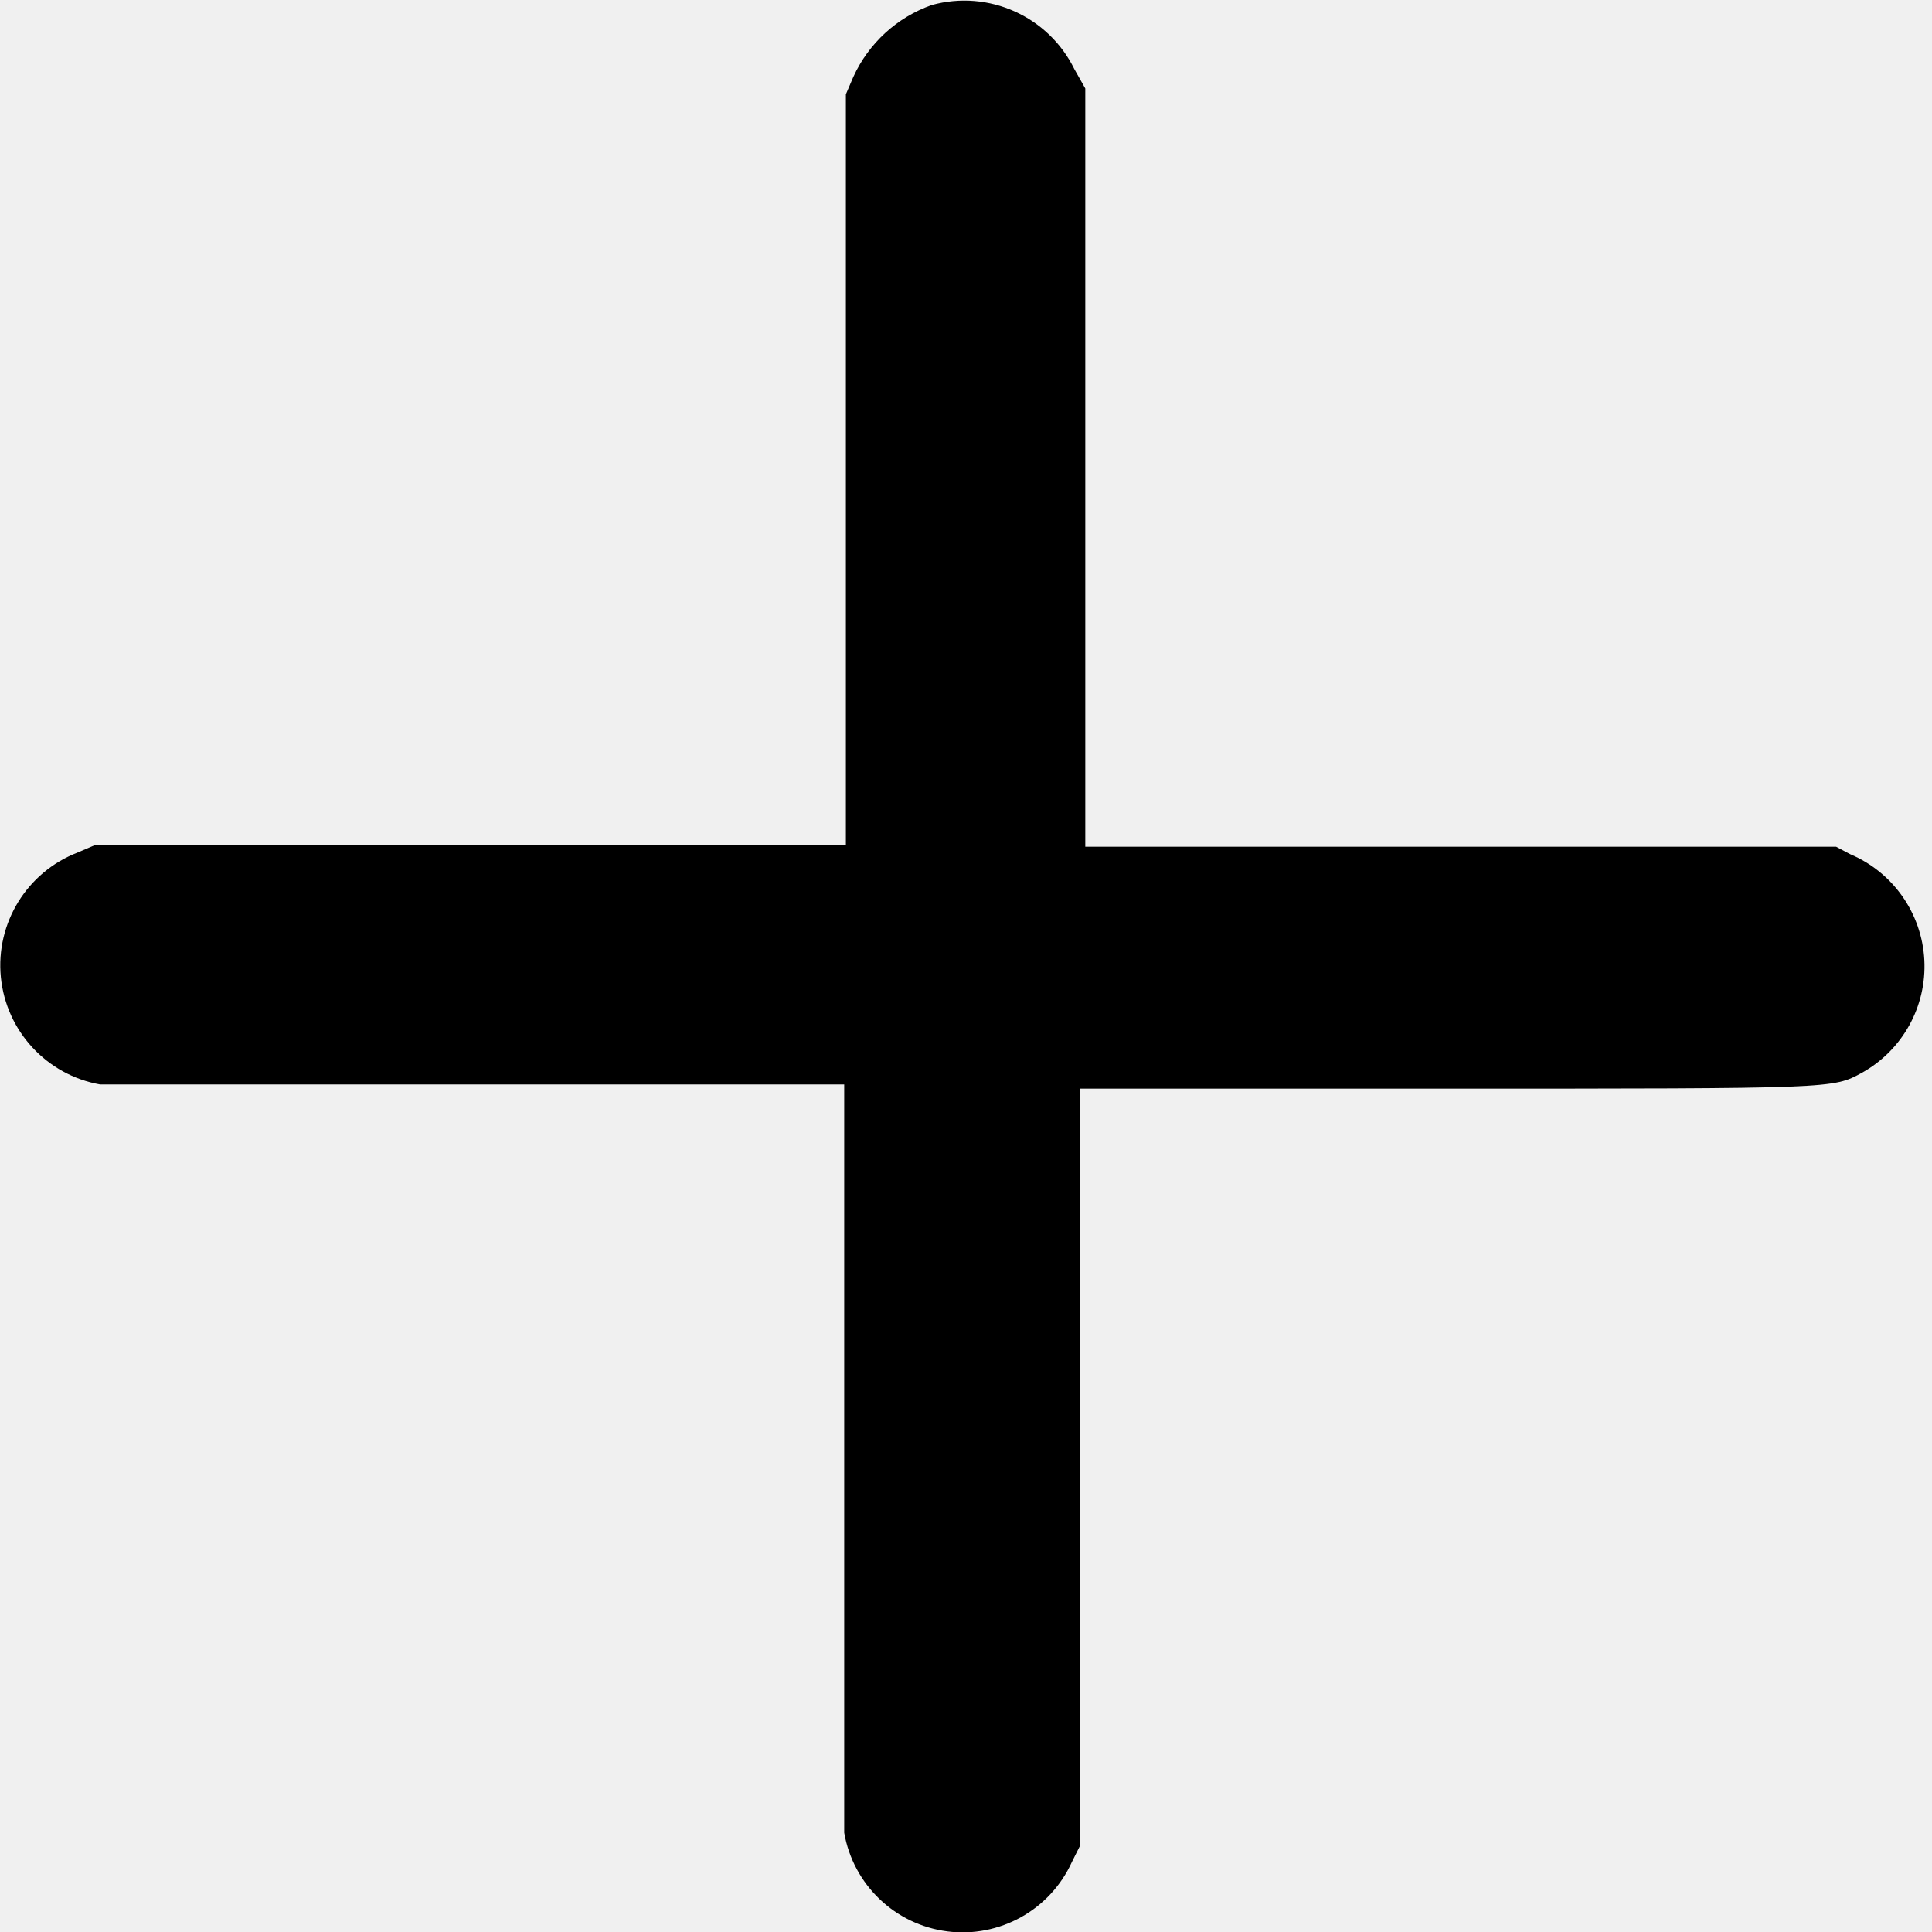
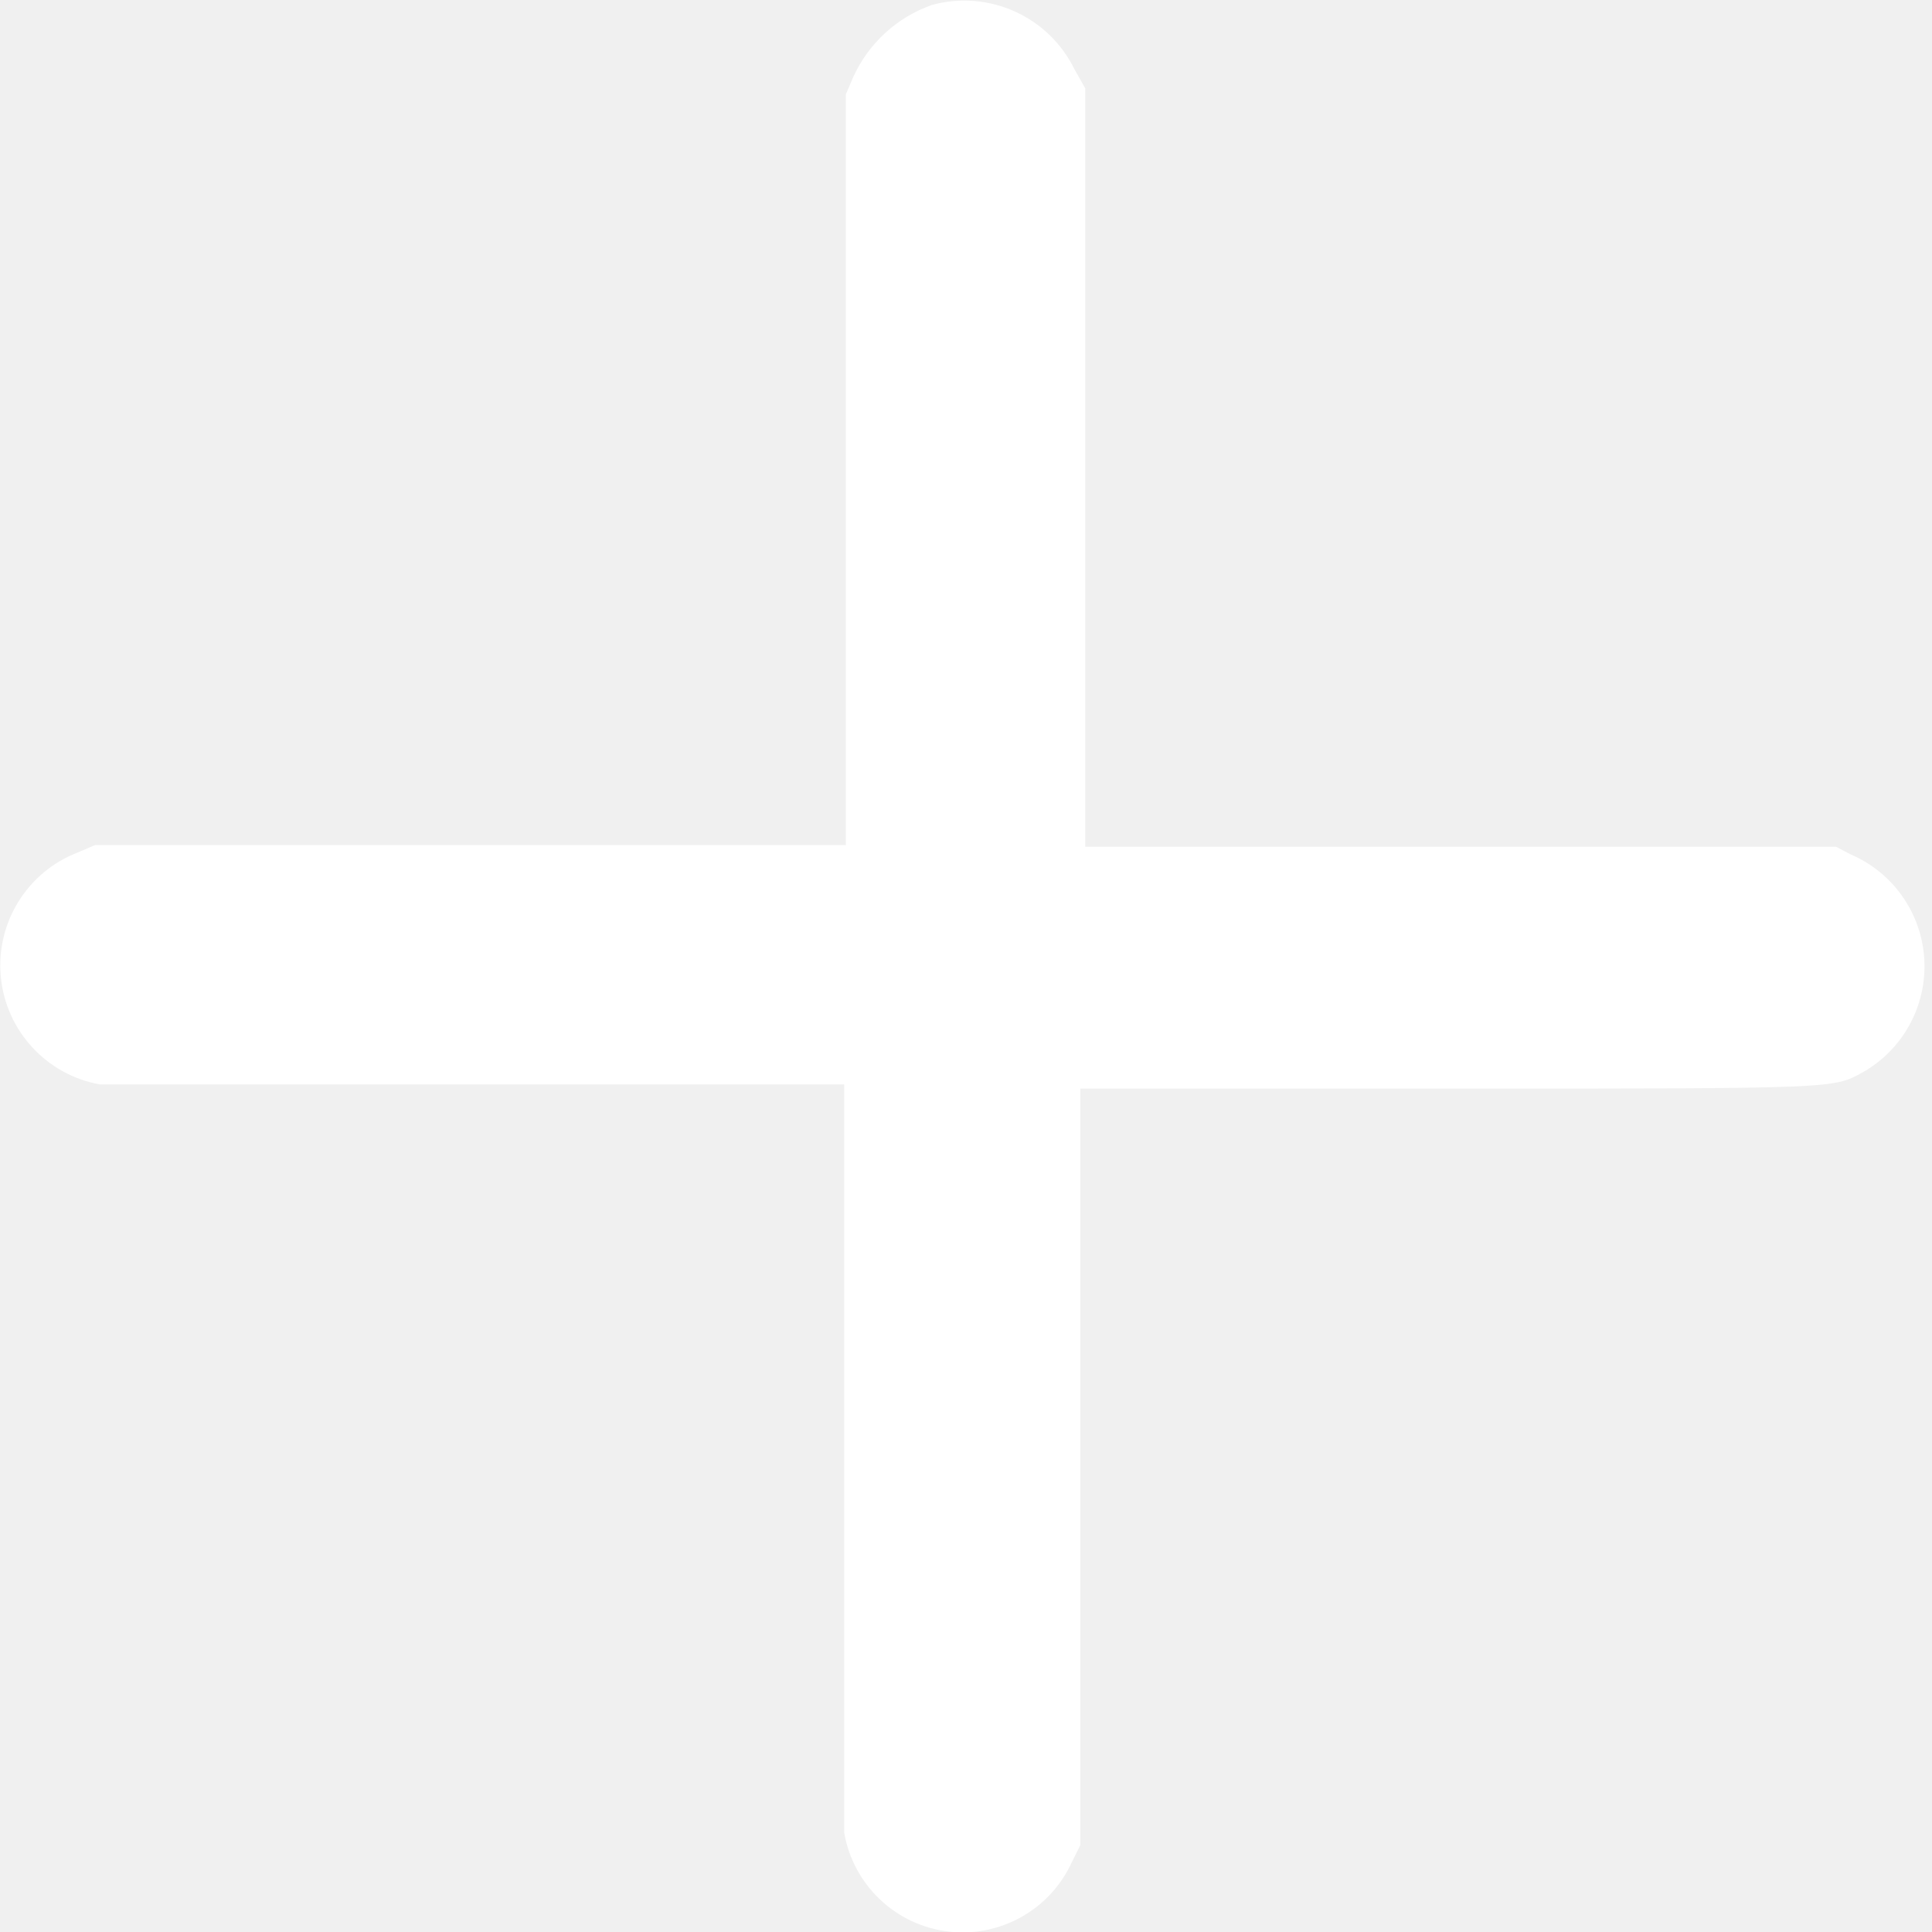
- <svg xmlns="http://www.w3.org/2000/svg" width="32" height="32" fill="#000000" viewBox="0 0 23.14 23.16">
+ <svg xmlns="http://www.w3.org/2000/svg" width="32" height="32" fill="#FFFFFF" viewBox="0 0 23.14 23.16">
  <g>
    <path d="M11.16.06a1.63,1.63,0,0,0-.94.86l-.09.21v9h-9l-.21.09A1.45,1.45,0,0,0,1.19,13c.15,0,1.57,0,4.57,0h4.35V17.4c0,3,0,4.43,0,4.57a1.44,1.44,0,0,0,2.73.35l.1-.2V13.05h4.37c4.69,0,4.65,0,5-.19a1.46,1.46,0,0,0-.14-2.62L22,10.15H13V1.06L12.87.83A1.47,1.47,0,0,0,11.16.06" />
  </g>
</svg>
